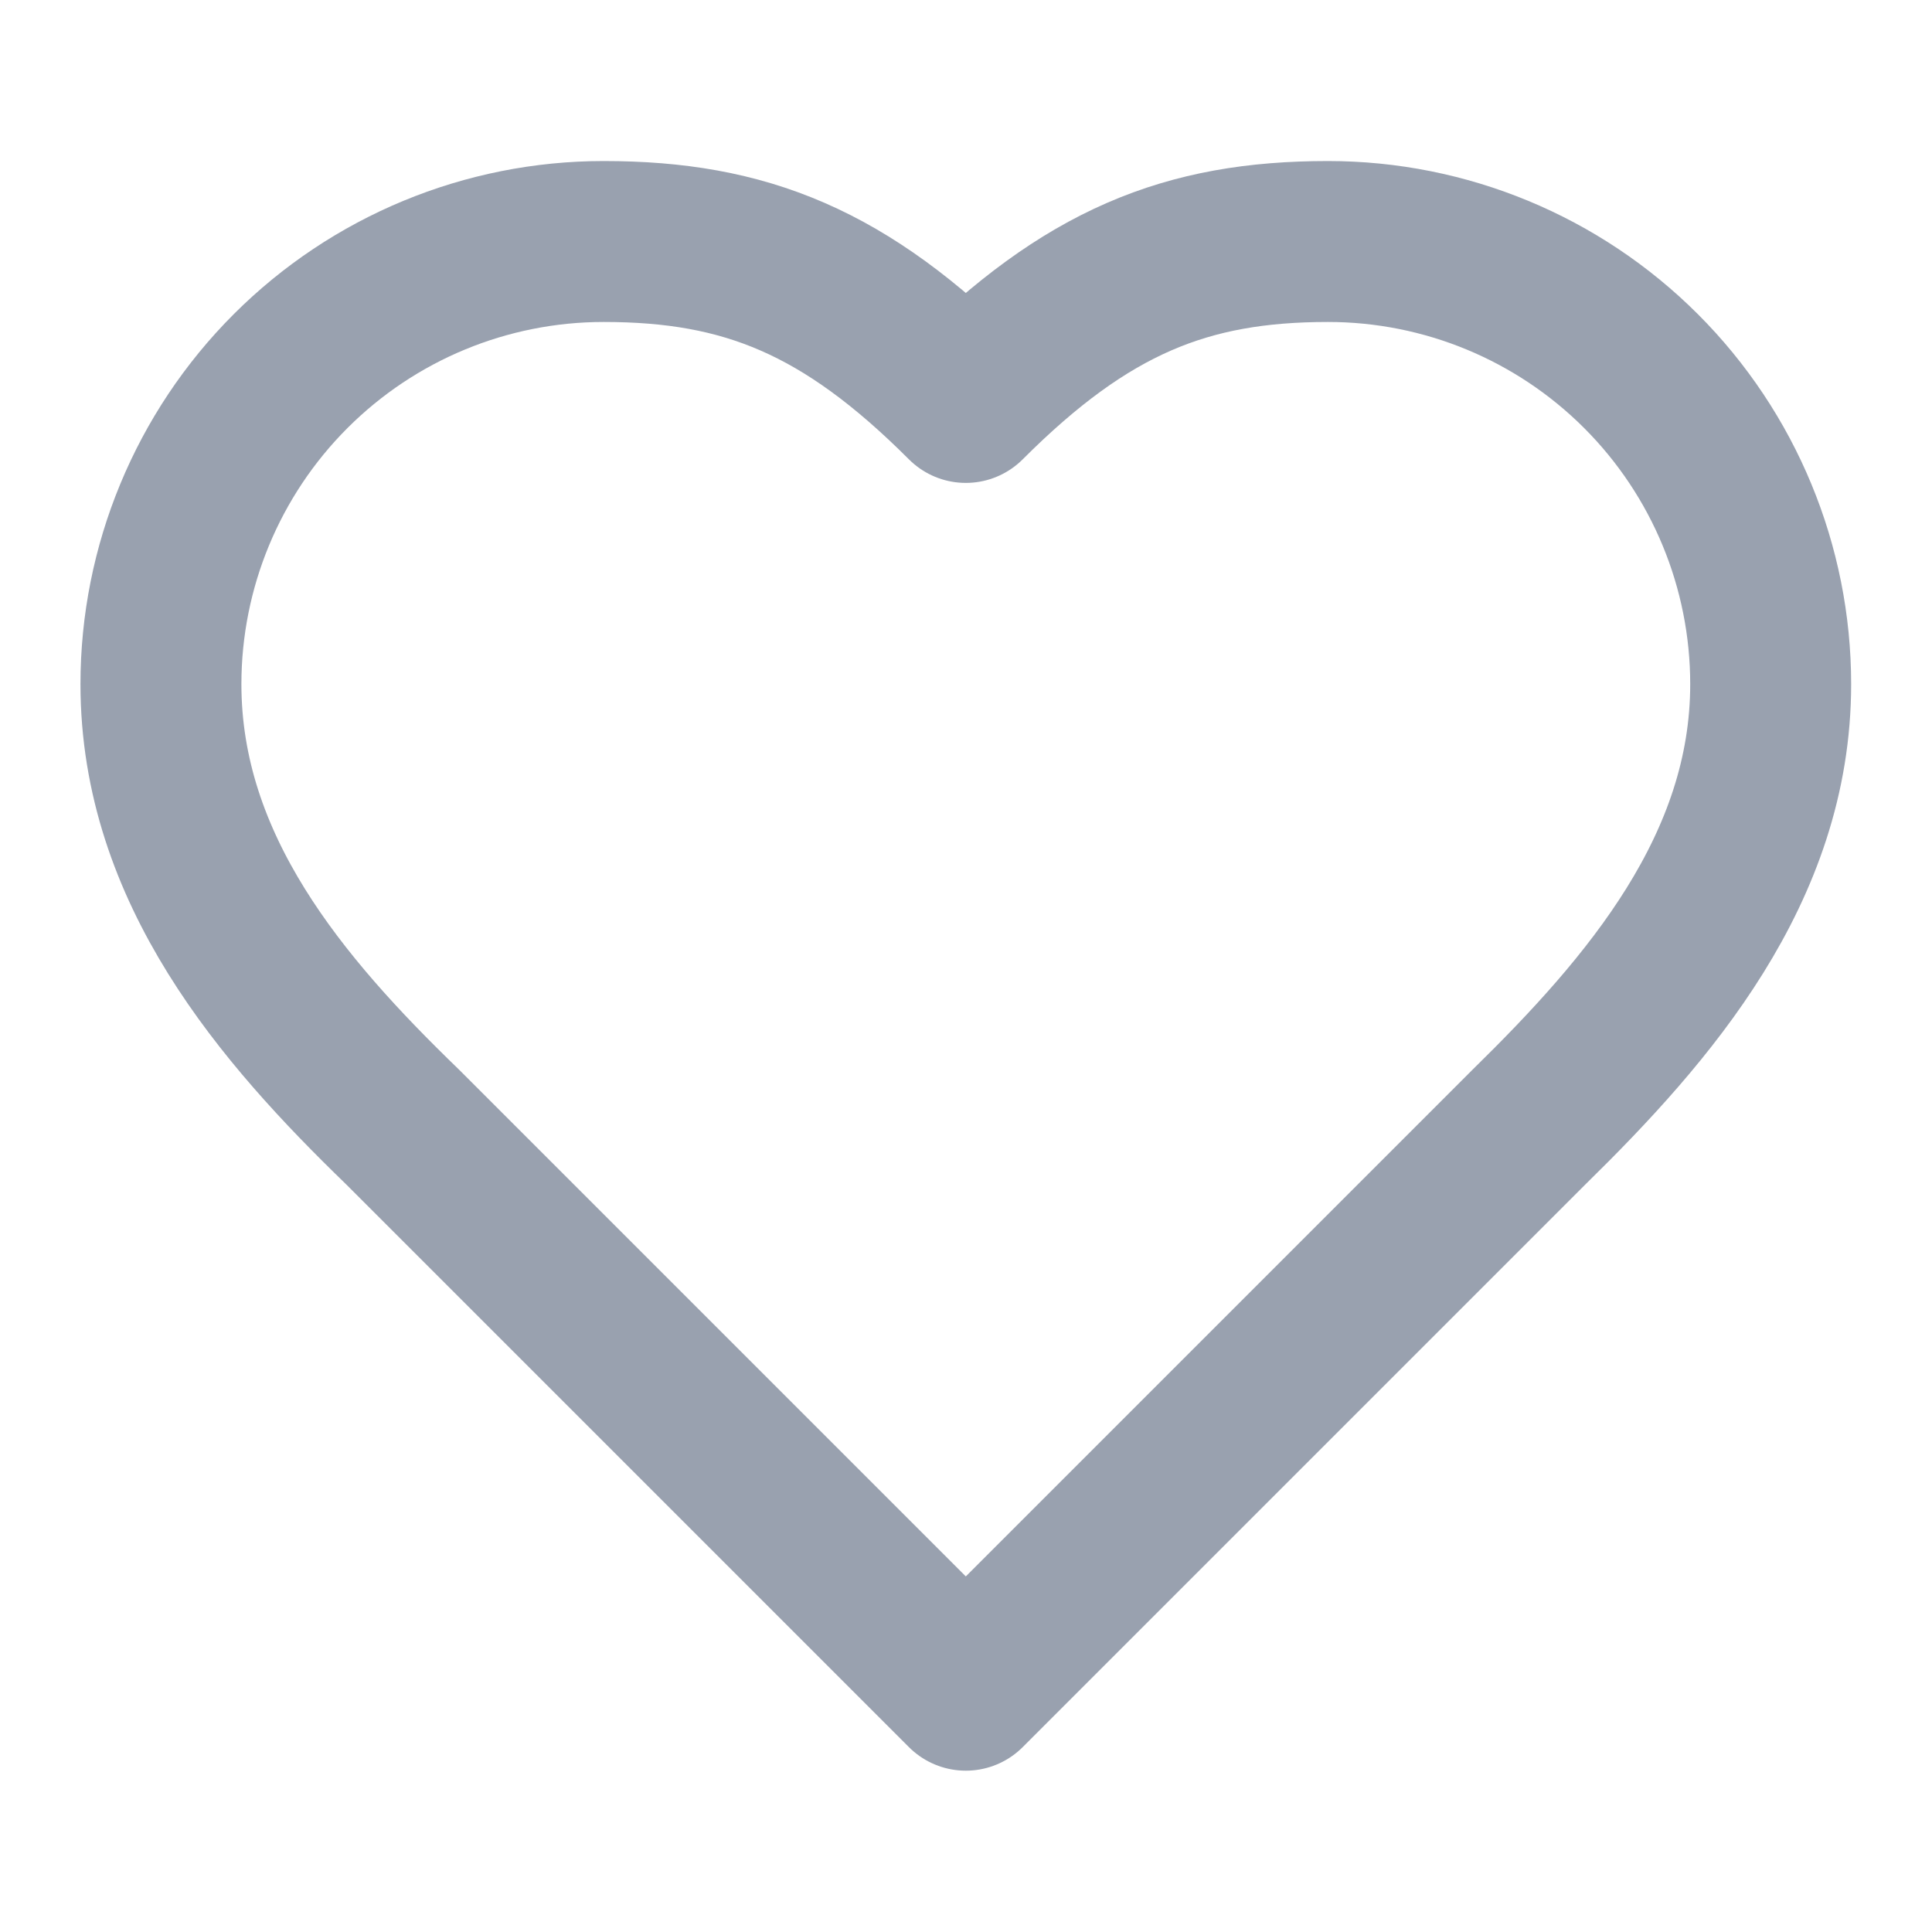
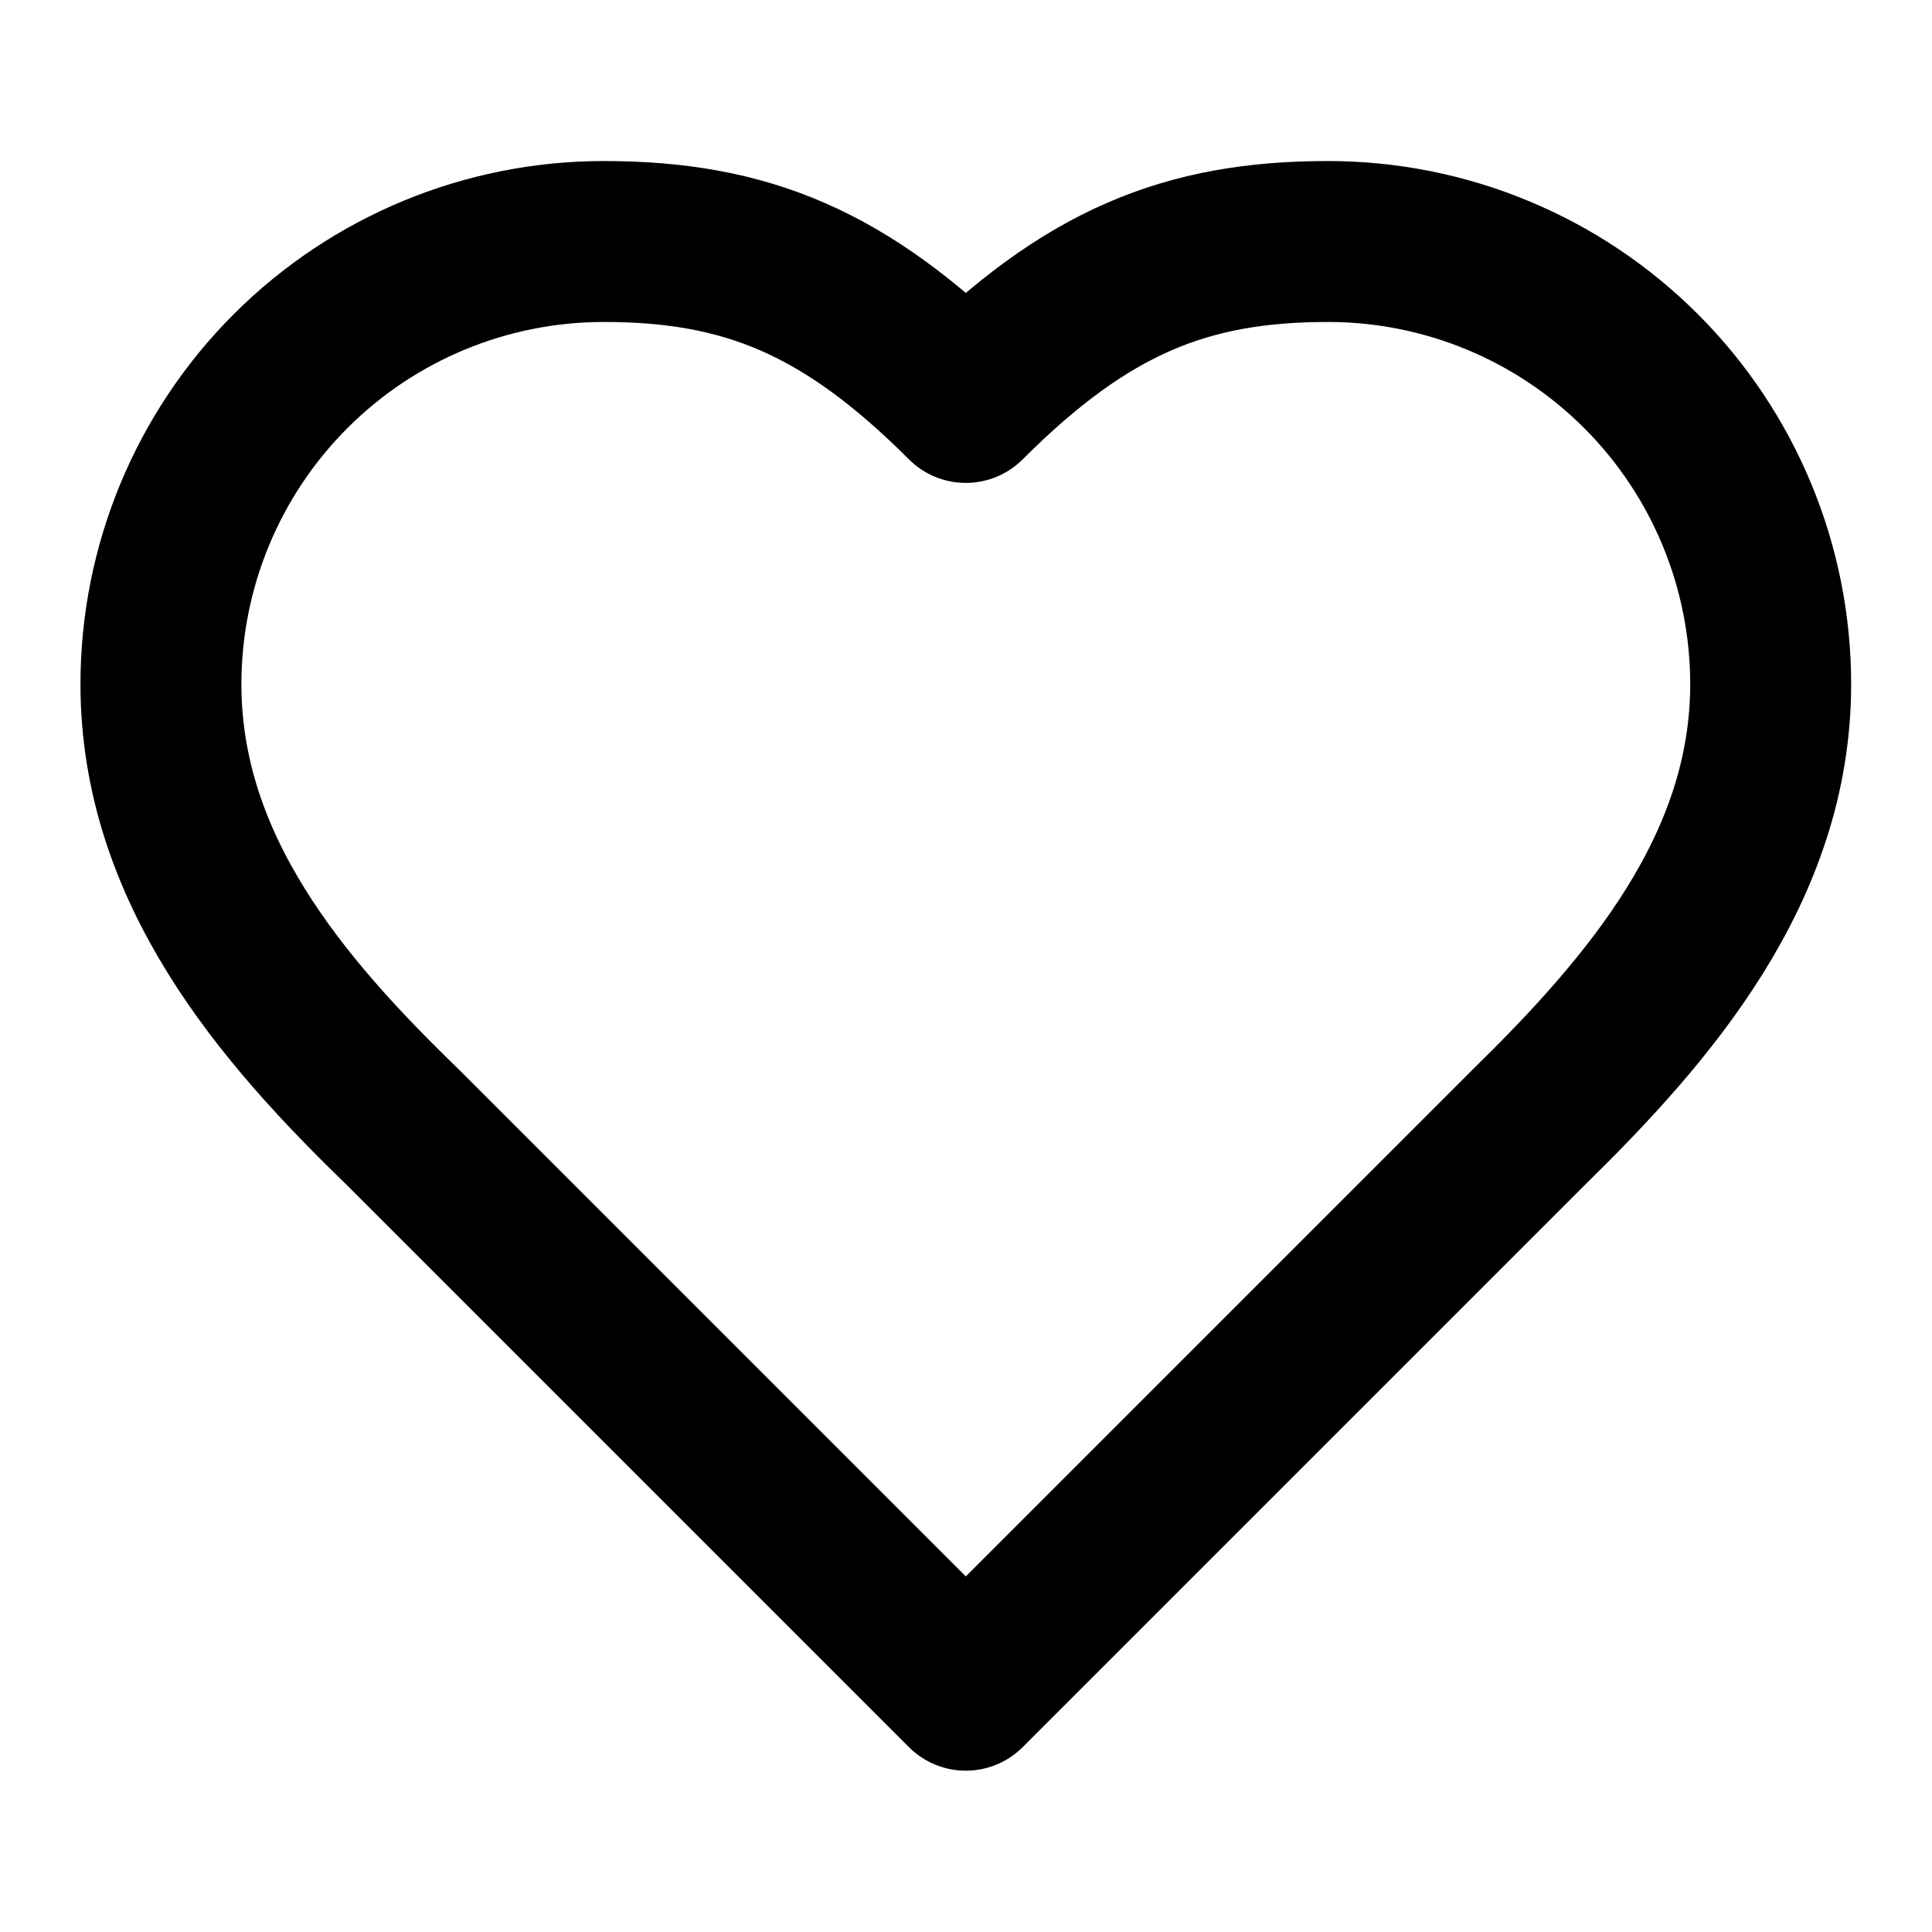
<svg xmlns="http://www.w3.org/2000/svg" width="20" height="20" viewBox="0 0 20 20" fill="none">
-   <path d="M15.83 11.665C17.072 10.448 18.33 8.99 18.33 7.082C18.33 5.867 17.847 4.701 16.988 3.842C16.128 2.982 14.963 2.5 13.747 2.5C12.281 2.5 11.248 2.916 9.998 4.166C8.748 2.916 7.715 2.5 6.249 2.5C5.033 2.5 3.868 2.982 3.008 3.842C2.149 4.701 1.666 5.867 1.666 7.082C1.666 8.998 2.916 10.456 4.166 11.665L9.998 17.497L15.83 11.665Z" stroke="#99A1AF" stroke-width="1.666" stroke-linecap="round" stroke-linejoin="round" />
+   <path d="M15.83 11.665C17.072 10.448 18.33 8.99 18.33 7.082C18.33 5.867 17.847 4.701 16.988 3.842C16.128 2.982 14.963 2.5 13.747 2.5C12.281 2.5 11.248 2.916 9.998 4.166C8.748 2.916 7.715 2.5 6.249 2.5C5.033 2.5 3.868 2.982 3.008 3.842C2.149 4.701 1.666 5.867 1.666 7.082C1.666 8.998 2.916 10.456 4.166 11.665L9.998 17.497L15.83 11.665Z" stroke="currentColor" stroke-width="1.666" stroke-linecap="round" stroke-linejoin="round" />
</svg>
